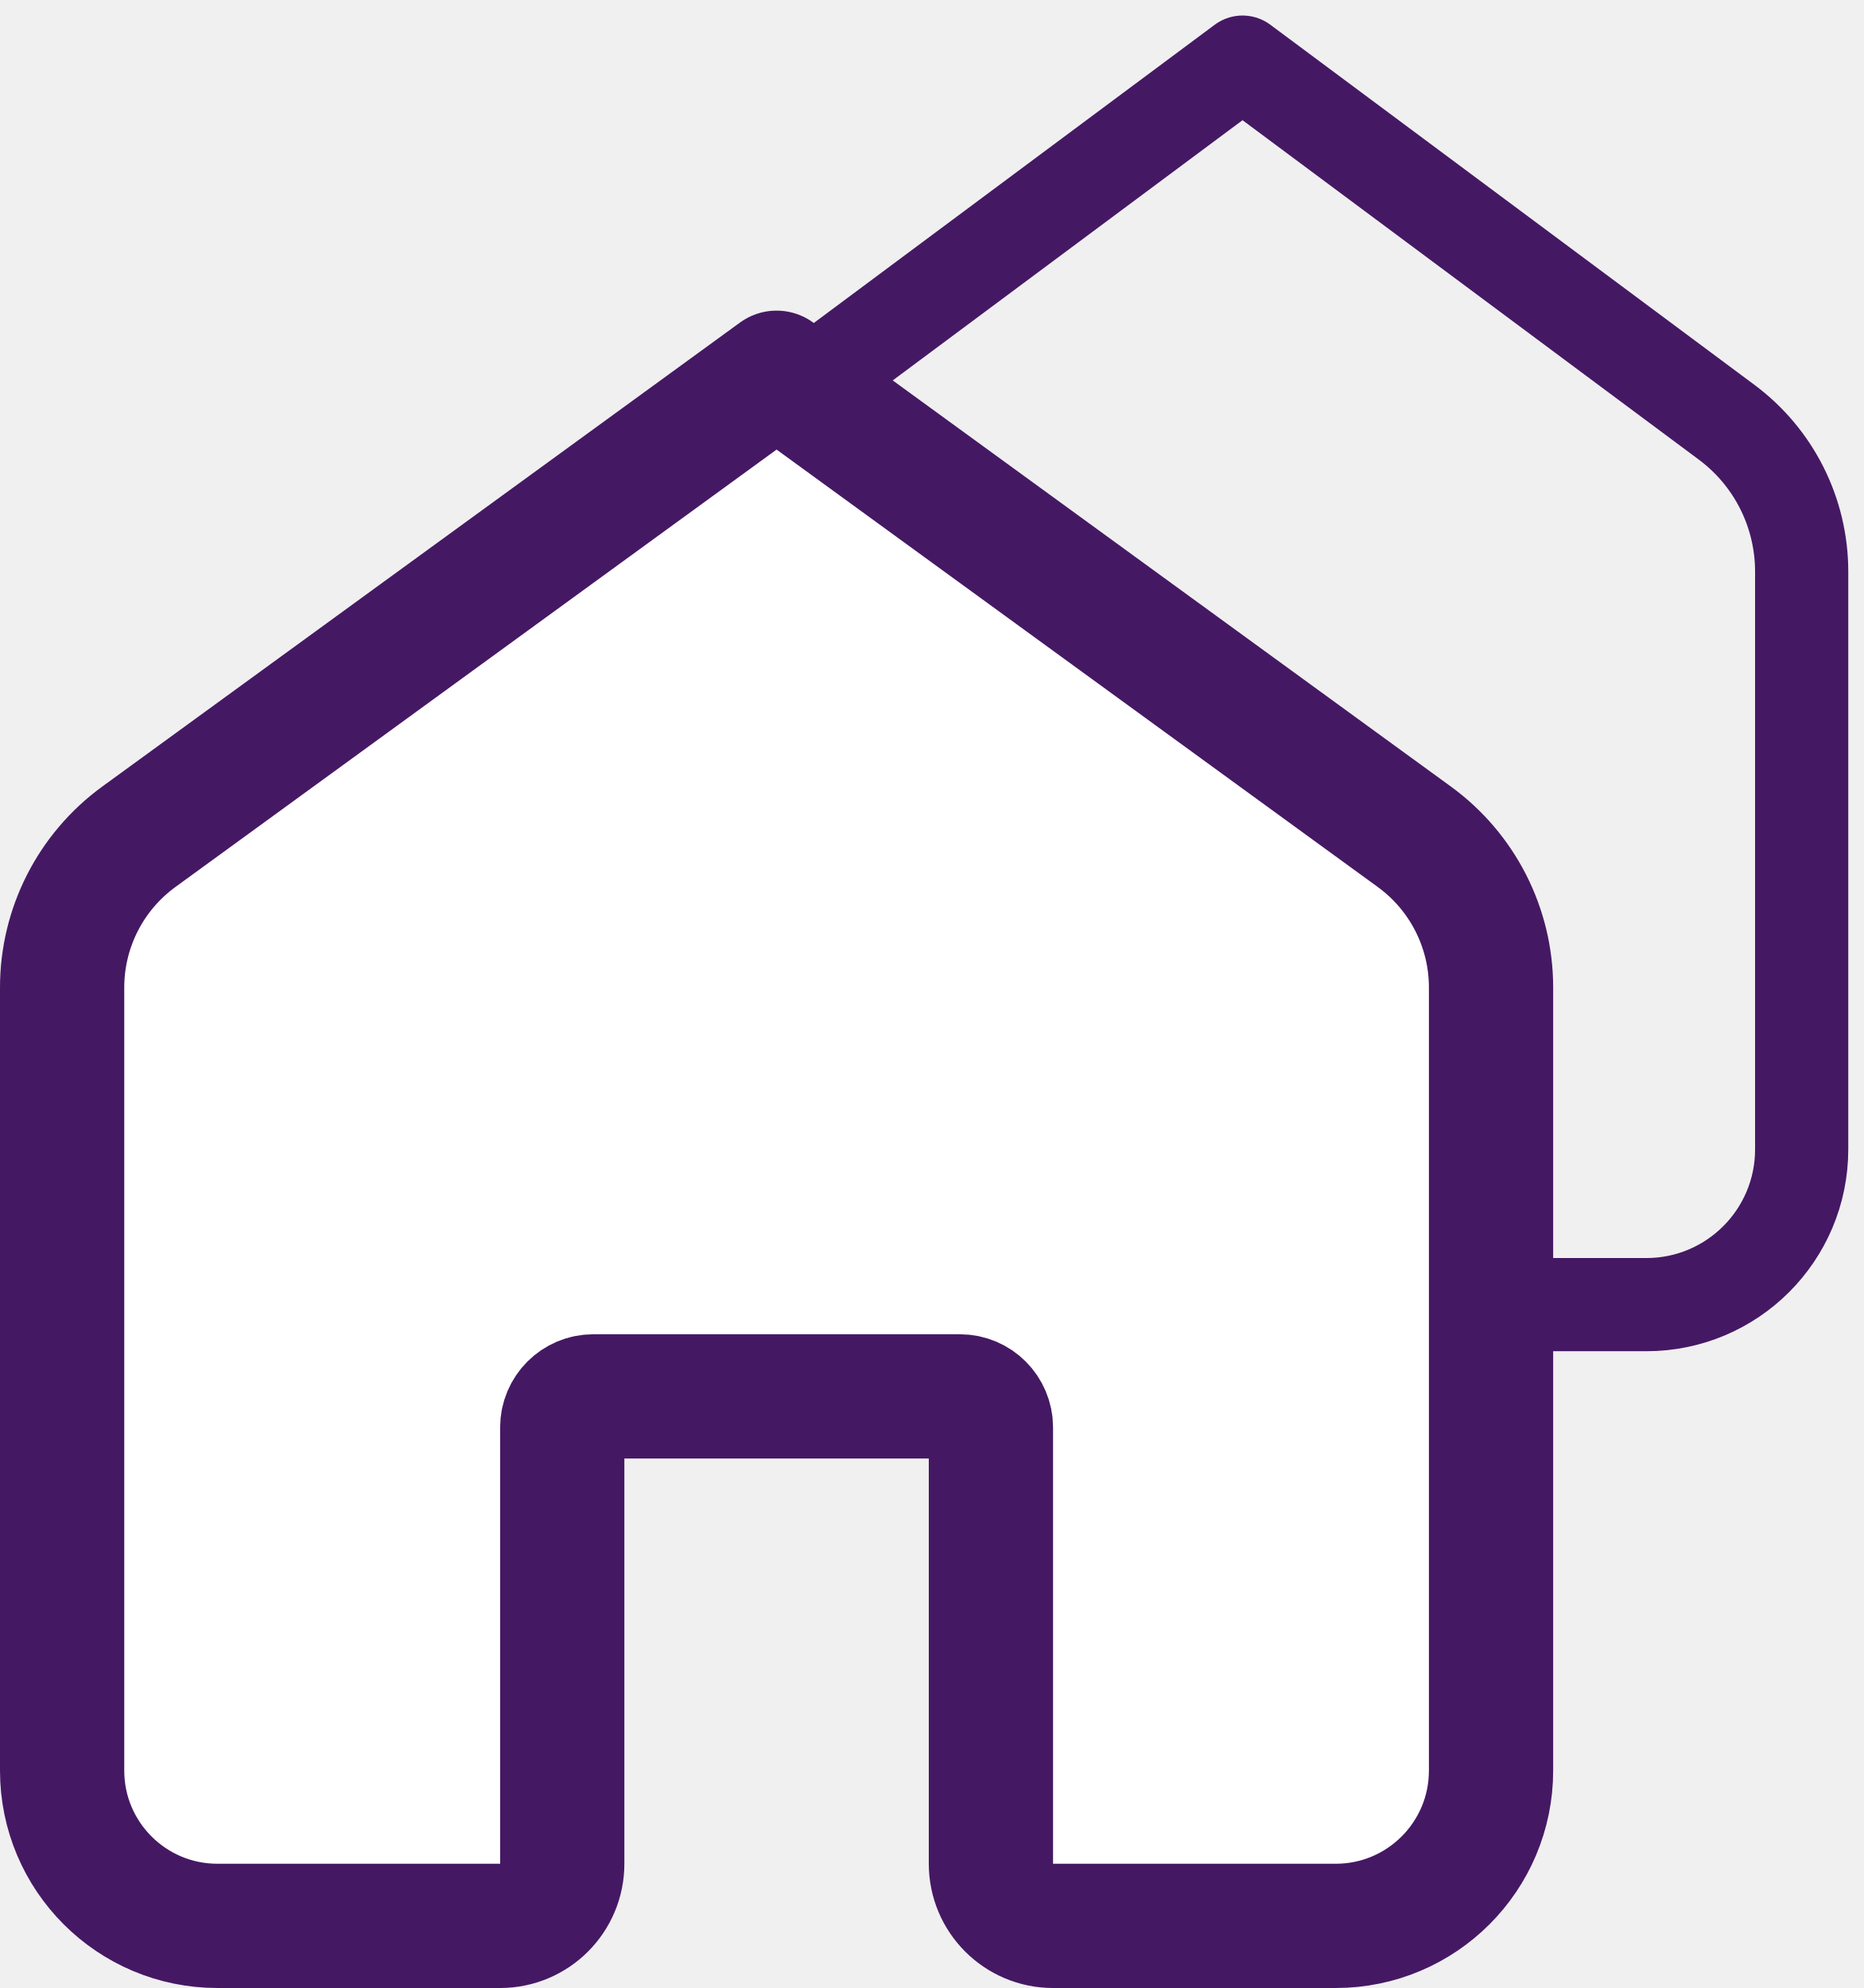
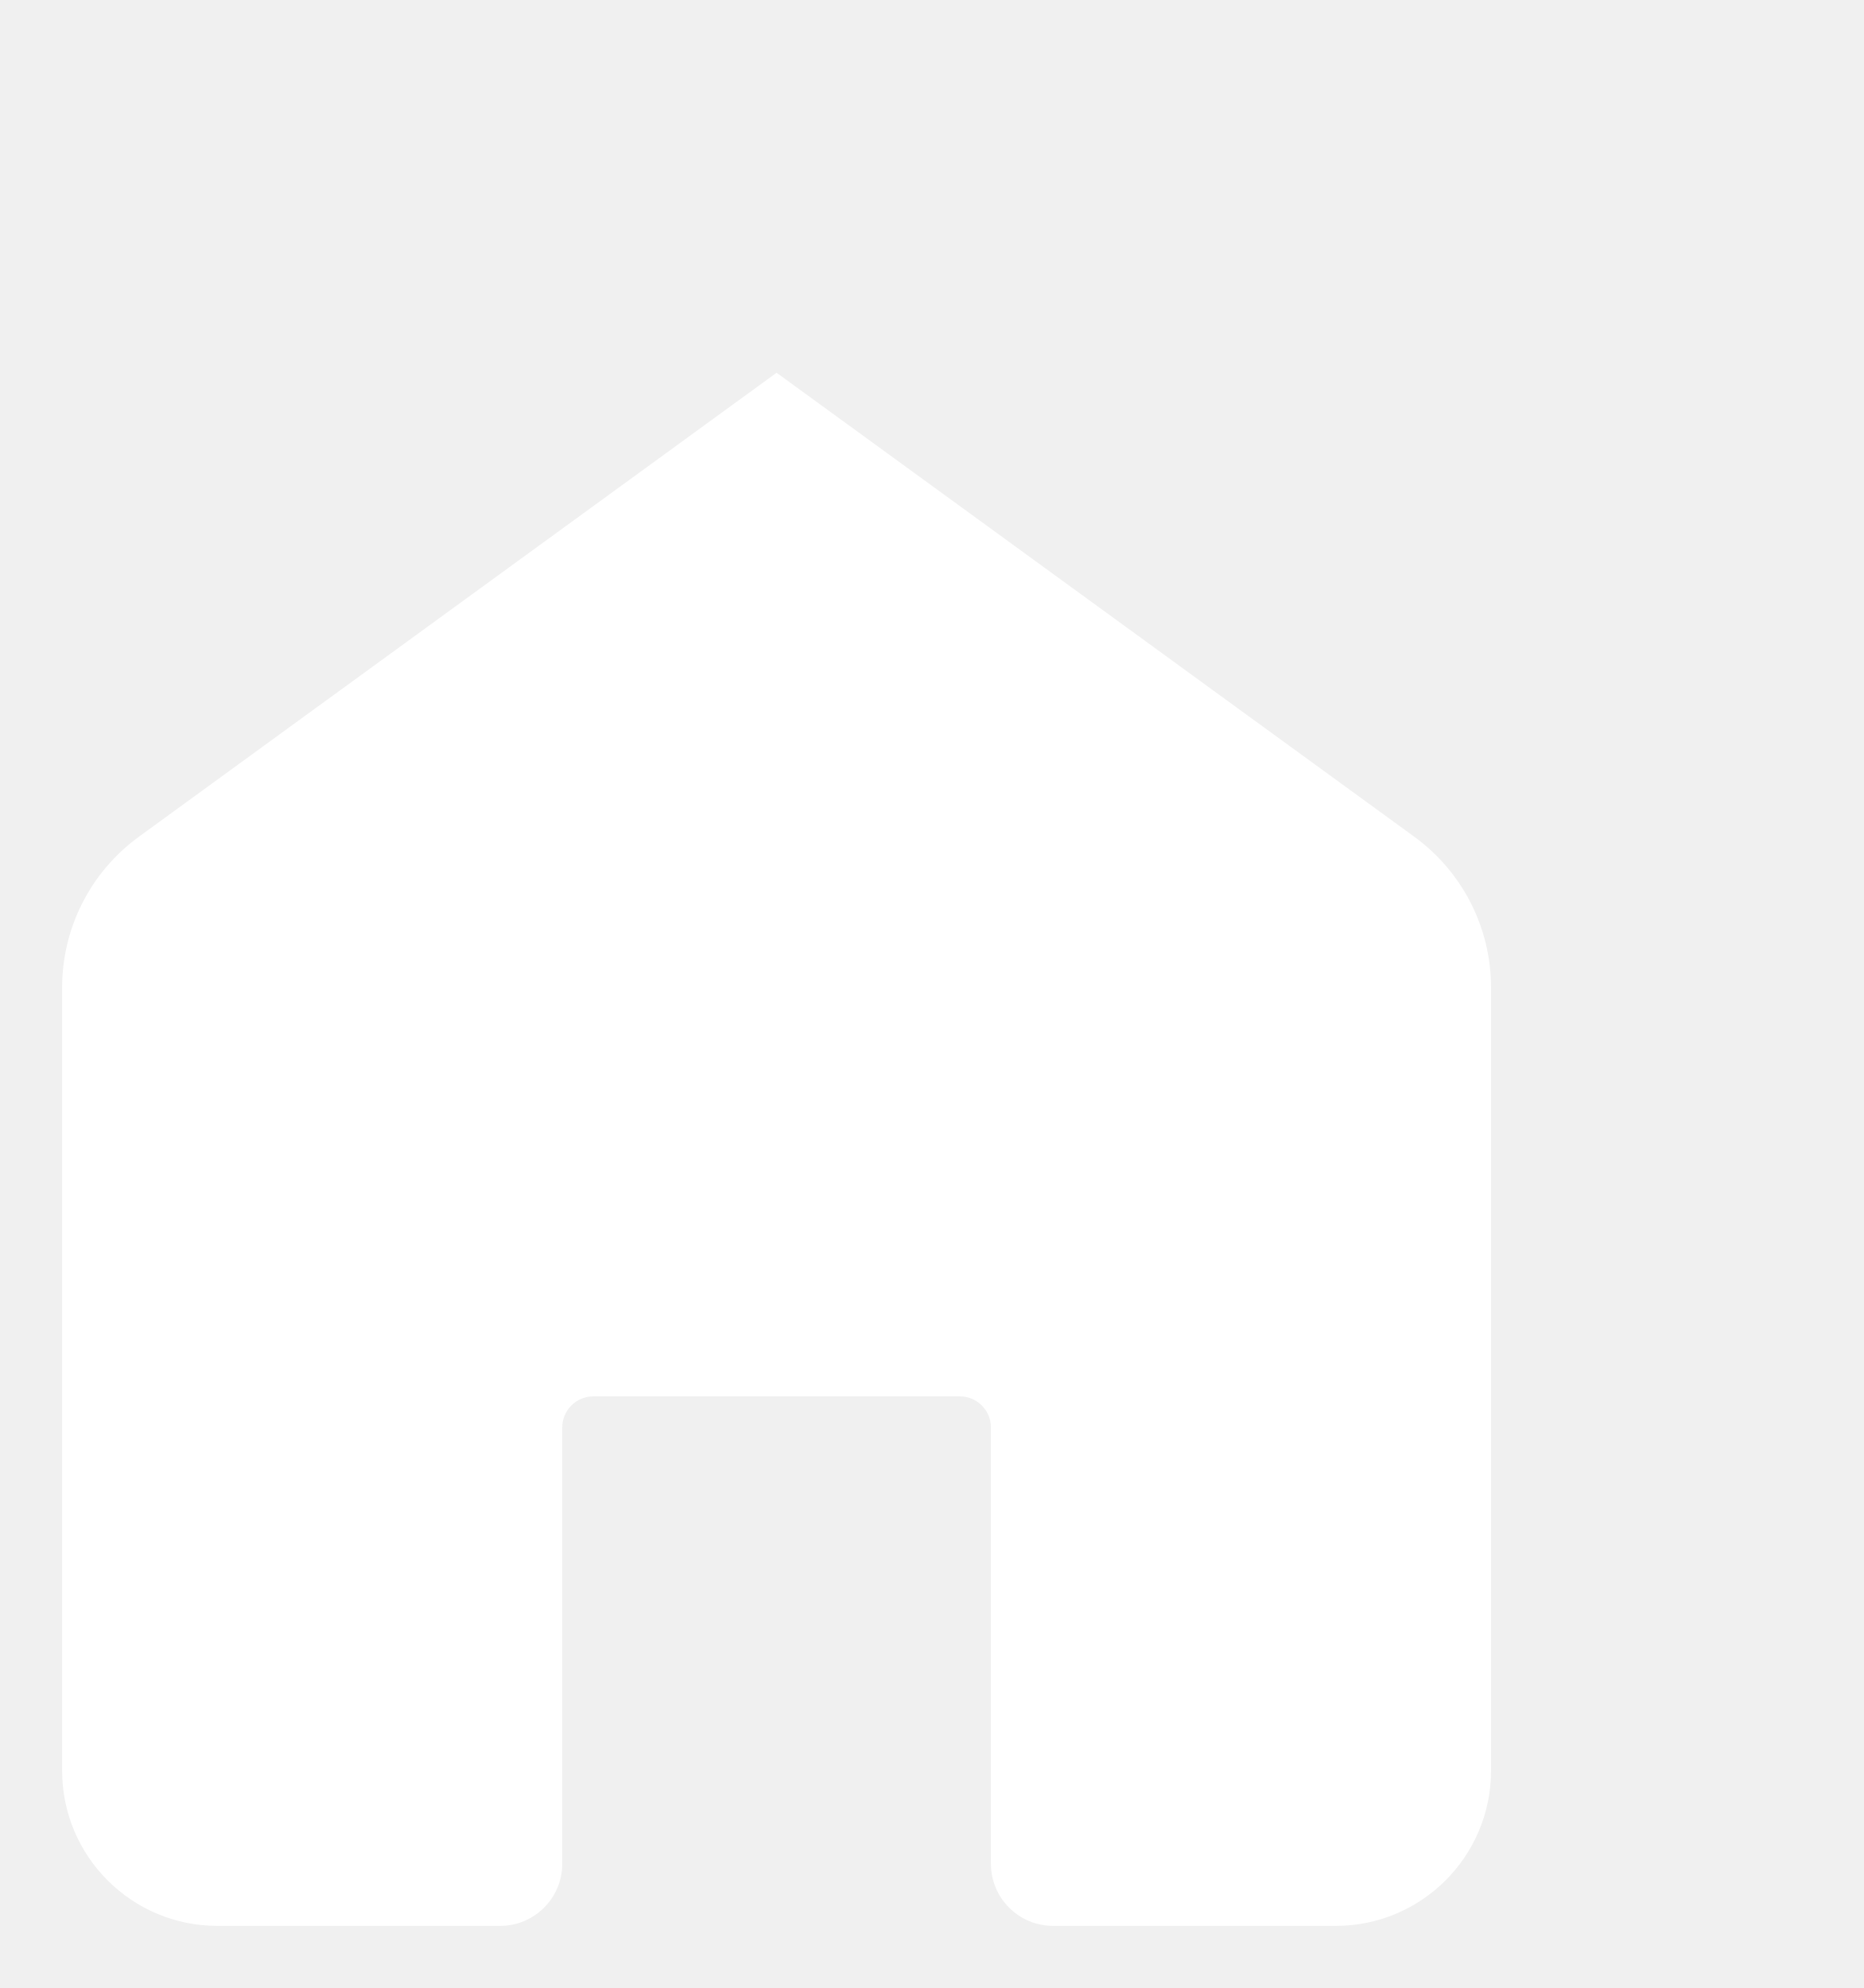
<svg xmlns="http://www.w3.org/2000/svg" width="30" height="32" viewBox="0 0 30 32" fill="none">
-   <path d="M11 9.202C11 8.253 11.448 7.361 12.21 6.795L20 1L27.79 6.795C28.552 7.361 29 8.253 29 9.202V18.5C29 19.881 27.881 21 26.5 21H23.7C23.148 21 22.7 20.552 22.7 20V14.682C22.7 14.406 22.476 14.182 22.2 14.182H17.8C17.524 14.182 17.3 14.406 17.3 14.682V20C17.3 20.552 16.852 21 16.3 21H13.5C12.119 21 11 19.881 11 18.5V9.202Z" stroke="#451864" stroke-width="1.5" stroke-linecap="round" stroke-linejoin="round" />
-   <path d="M1 15.895C1 14.935 1.459 14.034 2.235 13.469L12.5 6L22.765 13.469C23.541 14.034 24 14.935 24 15.895V28.5C24 29.881 22.881 31 21.5 31H16.95C16.398 31 15.95 30.552 15.95 30V22.977C15.95 22.701 15.726 22.477 15.45 22.477H9.55C9.274 22.477 9.05 22.701 9.05 22.977V30C9.05 30.552 8.602 31 8.05 31H3.5C2.119 31 1 29.881 1 28.5V15.895Z" fill="white" stroke="#451864" stroke-width="2" stroke-linecap="round" stroke-linejoin="round" />
+   <path d="M11 9.202C11 8.253 11.448 7.361 12.21 6.795L20 1L27.79 6.795C28.552 7.361 29 8.253 29 9.202V18.5C29 19.881 27.881 21 26.5 21H23.7C23.148 21 22.7 20.552 22.7 20V14.682C22.7 14.406 22.476 14.182 22.2 14.182H17.8C17.524 14.182 17.3 14.406 17.3 14.682V20C17.3 20.552 16.852 21 16.3 21H13.5C12.119 21 11 19.881 11 18.5V9.202Z" stroke="" stroke-width="1.5" stroke-linecap="round" stroke-linejoin="round" />
+   <path d="M1 15.895C1 14.935 1.459 14.034 2.235 13.469L12.5 6L22.765 13.469C23.541 14.034 24 14.935 24 15.895V28.5C24 29.881 22.881 31 21.5 31H16.95C16.398 31 15.95 30.552 15.95 30V22.977C15.95 22.701 15.726 22.477 15.45 22.477H9.55C9.274 22.477 9.05 22.701 9.05 22.977V30C9.05 30.552 8.602 31 8.05 31H3.5C2.119 31 1 29.881 1 28.5V15.895Z" fill="white" stroke="" stroke-width="2" stroke-linecap="round" stroke-linejoin="round" />
</svg>
